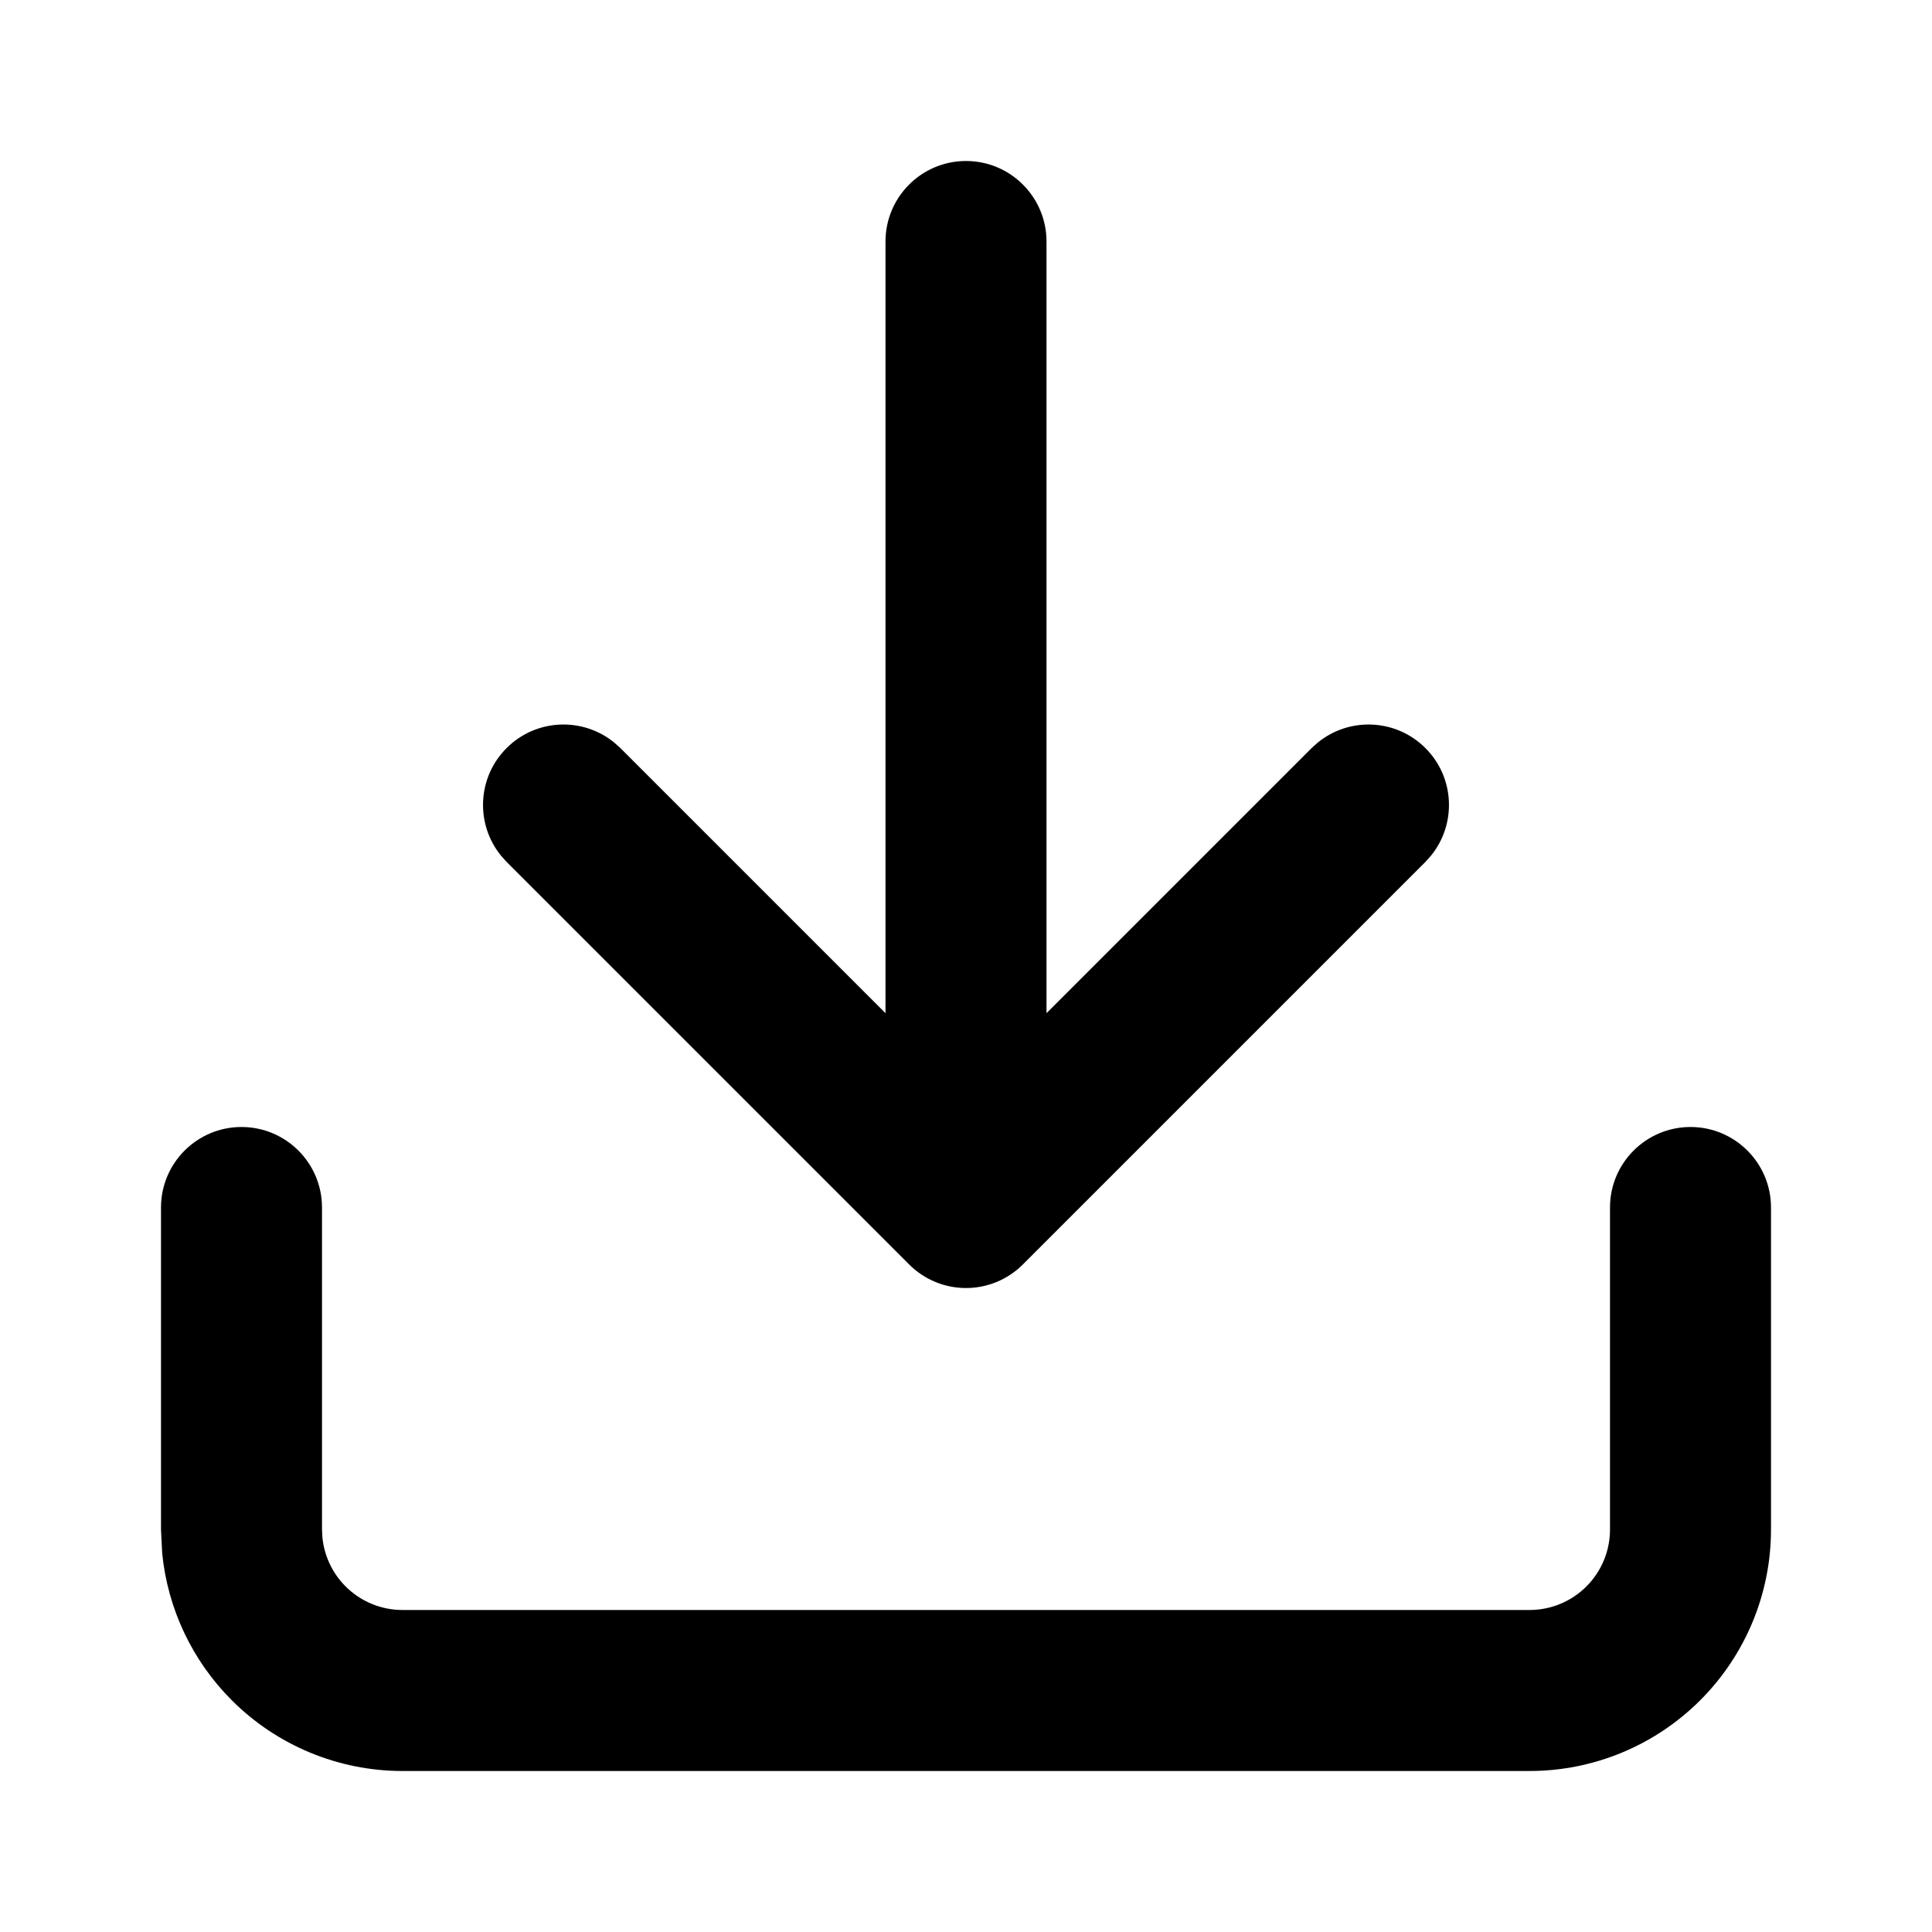
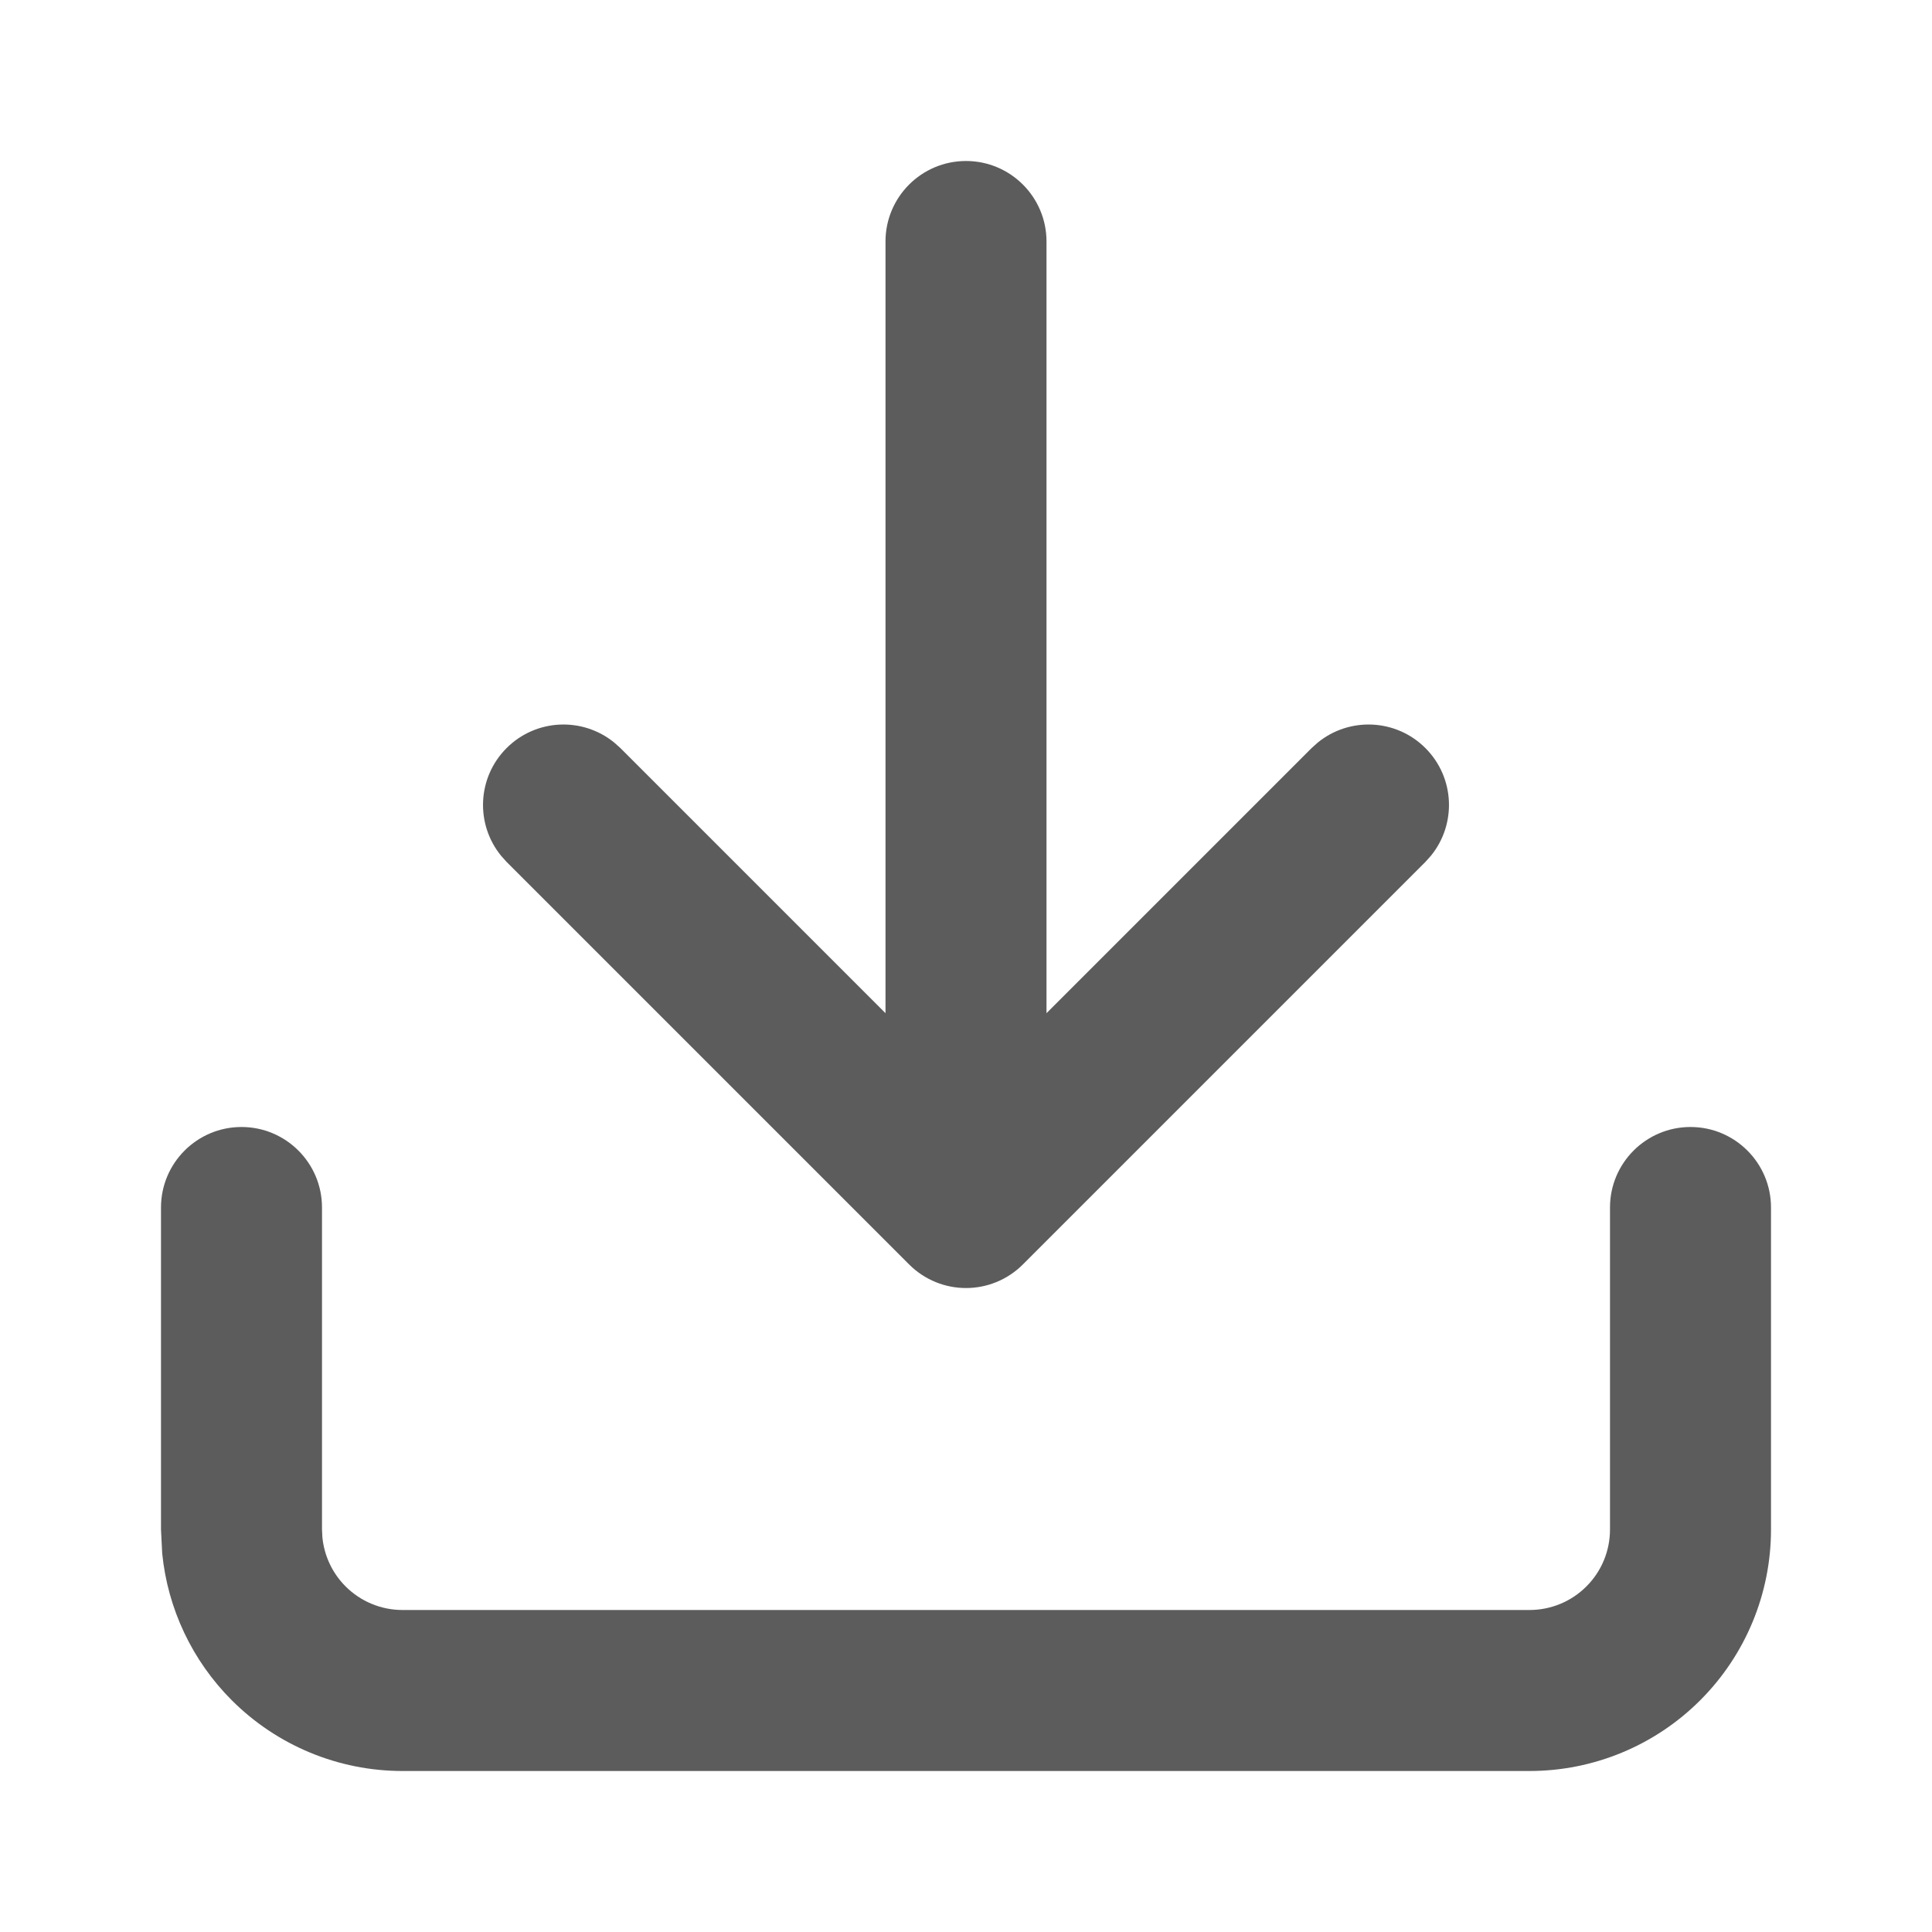
- <svg xmlns="http://www.w3.org/2000/svg" viewBox="0 0 24 24">
-   <path fill-rule="evenodd" clip-rule="evenodd" d="M11.575 15.906C11.704 15.966 11.848 16 12 16C12.152 16 12.296 15.966 12.425 15.906C12.156 16.031 11.844 16.031 11.575 15.906Z" />
-   <path d="M2 19V15C2 14.448 2.448 14 3 14C3.552 14 4 14.448 4 15V19L4.005 19.099C4.028 19.328 4.129 19.543 4.293 19.707C4.481 19.895 4.735 20 5 20H19C19.265 20 19.52 19.895 19.707 19.707C19.895 19.52 20 19.265 20 19V15C20 14.448 20.448 14 21 14C21.552 14 22 14.448 22 15V19C22 19.796 21.684 20.558 21.121 21.121C20.558 21.684 19.796 22 19 22H5C4.204 22 3.442 21.684 2.879 21.121C2.387 20.629 2.083 19.983 2.015 19.297L2 19Z" />
-   <path d="M11 3V12.586L7.707 9.293L7.631 9.225C7.238 8.904 6.659 8.927 6.293 9.293C5.927 9.659 5.904 10.238 6.225 10.631L6.293 10.707L11.283 15.697L11.293 15.707C11.684 16.098 12.316 16.098 12.707 15.707L12.717 15.697L17.707 10.707L17.775 10.631C18.096 10.238 18.073 9.659 17.707 9.293C17.341 8.927 16.762 8.904 16.369 9.225L16.293 9.293L13 12.586V3C13 2.448 12.552 2 12 2C11.448 2 11 2.448 11 3Z" />
+ <svg xmlns="http://www.w3.org/2000/svg" width="24" height="24" viewBox="0 0 24 24" fill="none">
+   <path fill-rule="evenodd" clip-rule="evenodd" d="M11.575 15.906C11.704 15.966 11.848 16 12 16C12.152 16 12.296 15.966 12.425 15.906C12.156 16.031 11.844 16.031 11.575 15.906Z" fill="#5C5C5C" />
+   <path d="M2 19V15C2 14.448 2.448 14 3 14C3.552 14 4 14.448 4 15V19L4.005 19.099C4.028 19.328 4.129 19.543 4.293 19.707C4.481 19.895 4.735 20 5 20H19C19.265 20 19.52 19.895 19.707 19.707C19.895 19.52 20 19.265 20 19V15C20 14.448 20.448 14 21 14C21.552 14 22 14.448 22 15V19C22 19.796 21.684 20.558 21.121 21.121C20.558 21.684 19.796 22 19 22H5C4.204 22 3.442 21.684 2.879 21.121C2.387 20.629 2.083 19.983 2.015 19.297L2 19Z" fill="#5C5C5C" />
+   <path d="M11 3V12.586L7.707 9.293L7.631 9.225C7.238 8.904 6.659 8.927 6.293 9.293C5.927 9.659 5.904 10.238 6.225 10.631L6.293 10.707L11.283 15.697L11.293 15.707C11.684 16.098 12.316 16.098 12.707 15.707L12.717 15.697L17.707 10.707L17.775 10.631C18.096 10.238 18.073 9.659 17.707 9.293C17.341 8.927 16.762 8.904 16.369 9.225L16.293 9.293L13 12.586V3C13 2.448 12.552 2 12 2C11.448 2 11 2.448 11 3Z" fill="#5C5C5C" />
</svg>
